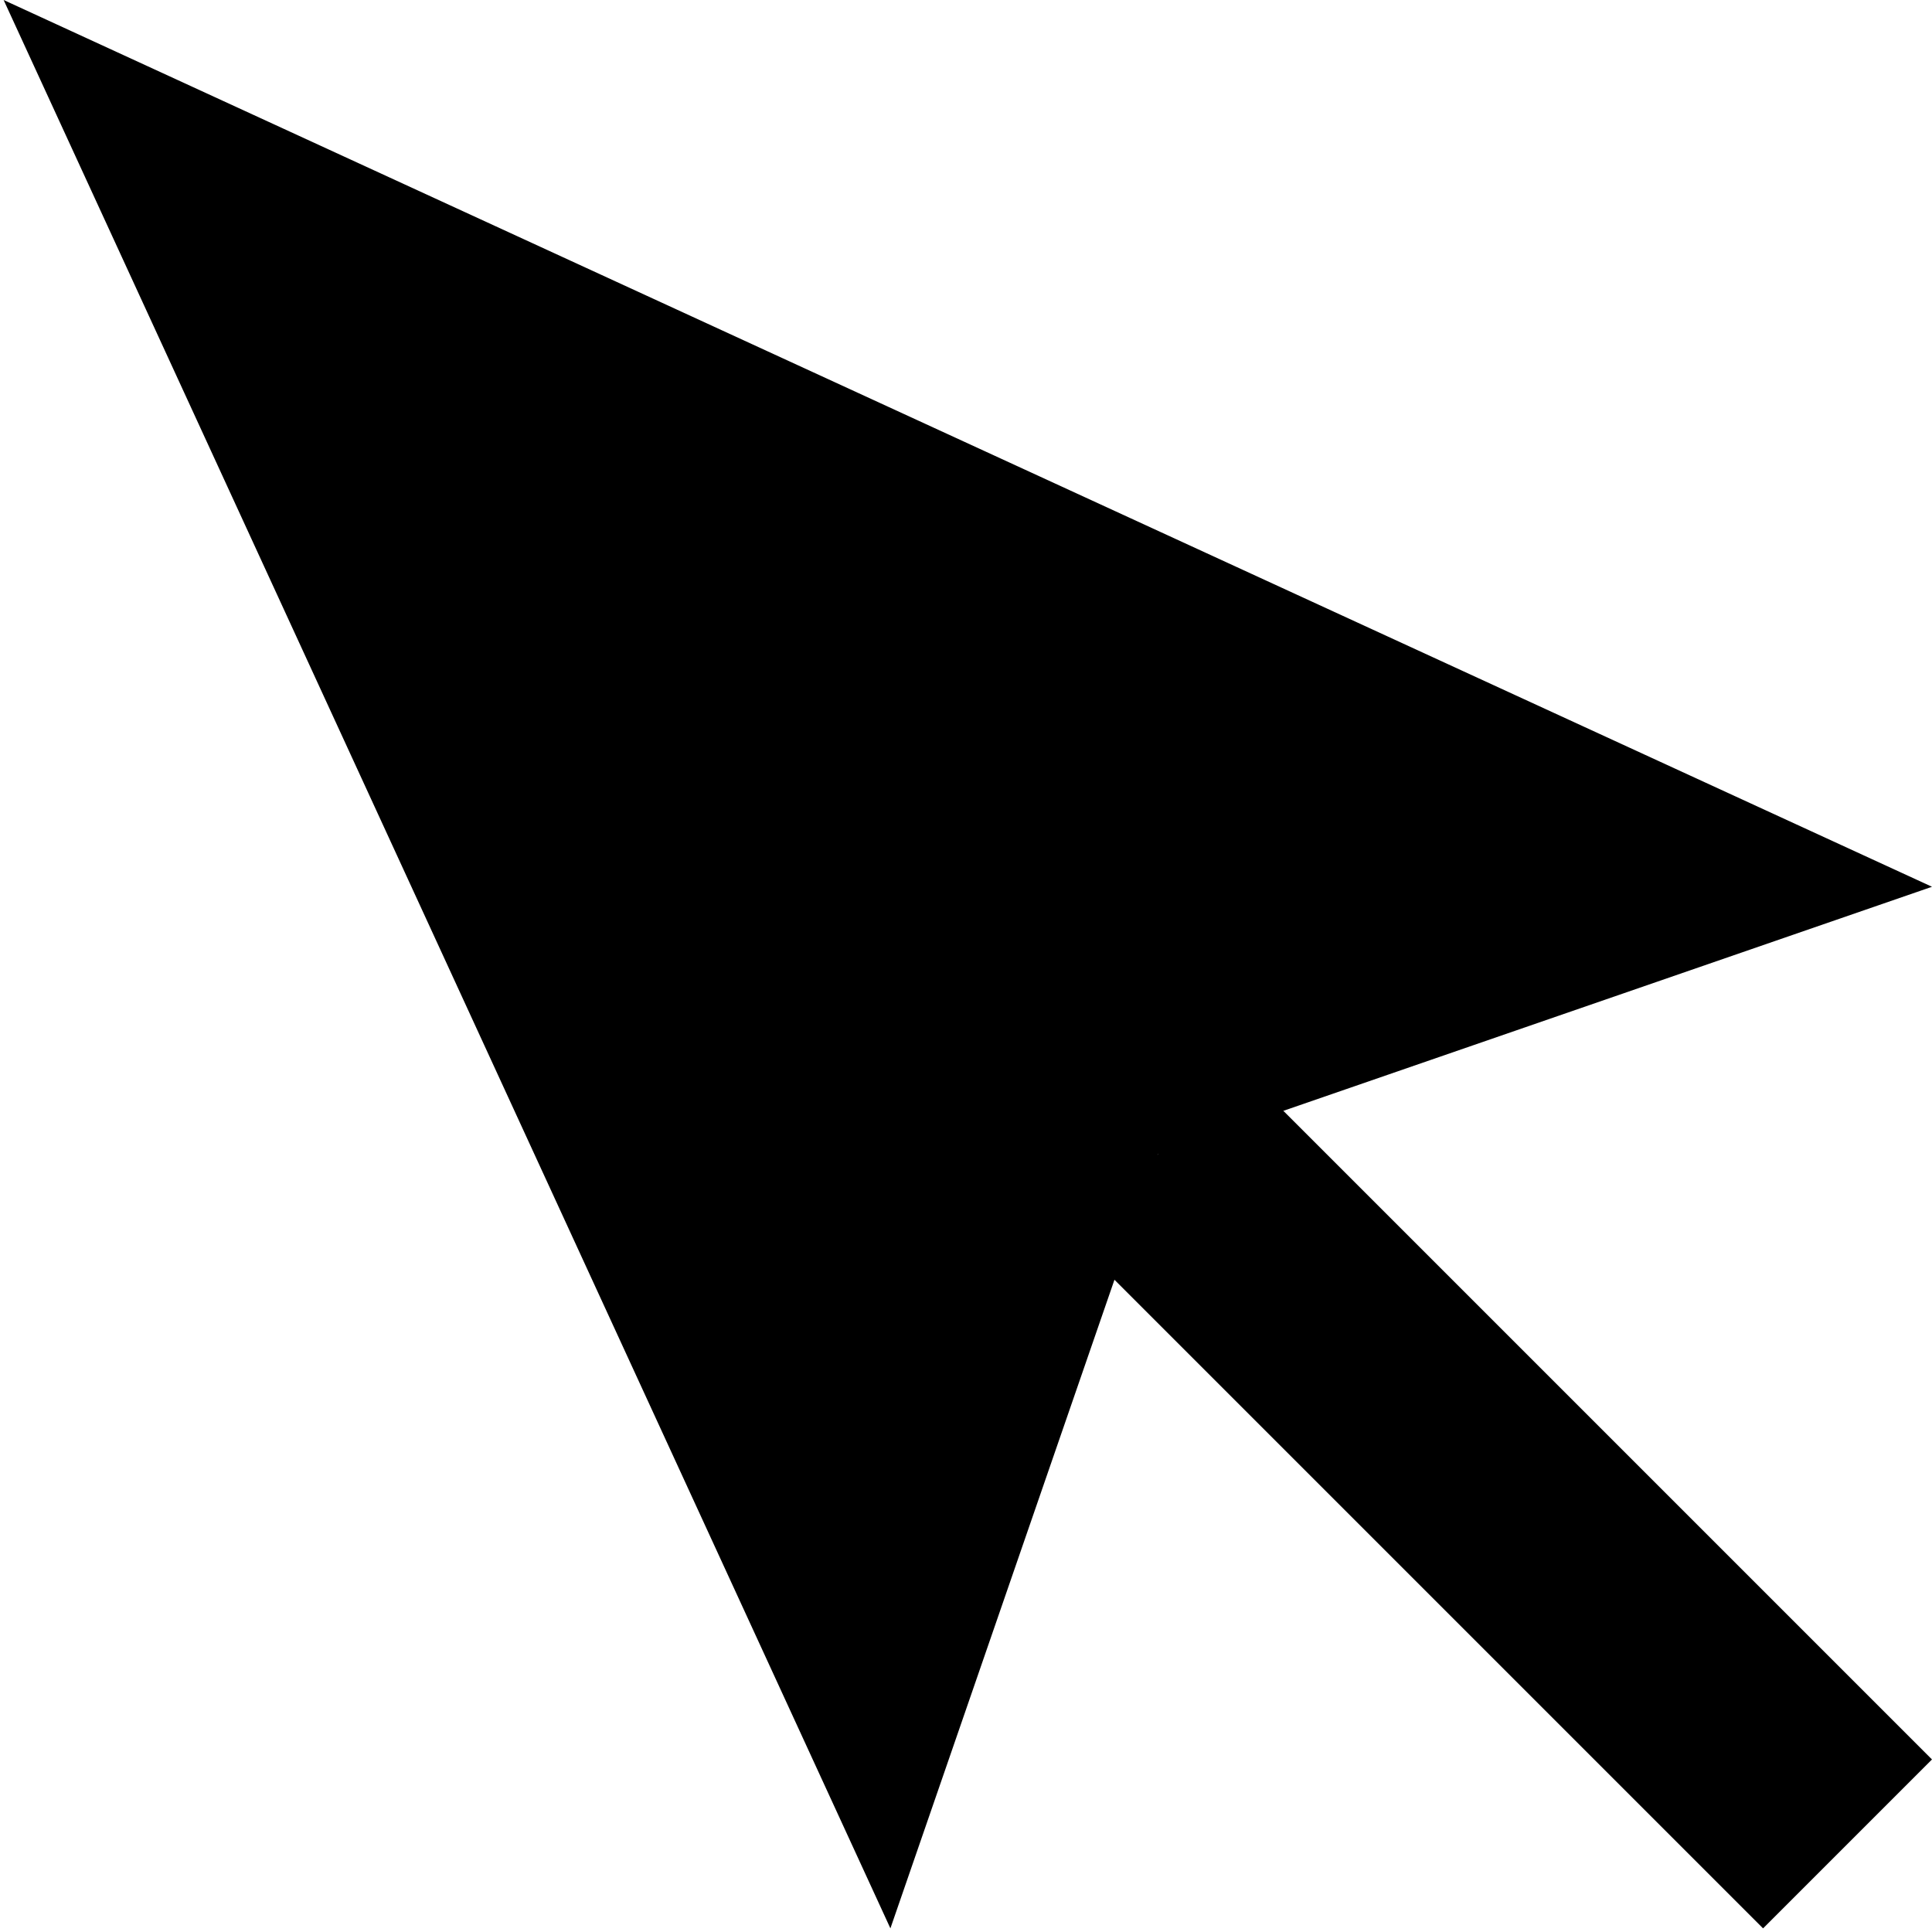
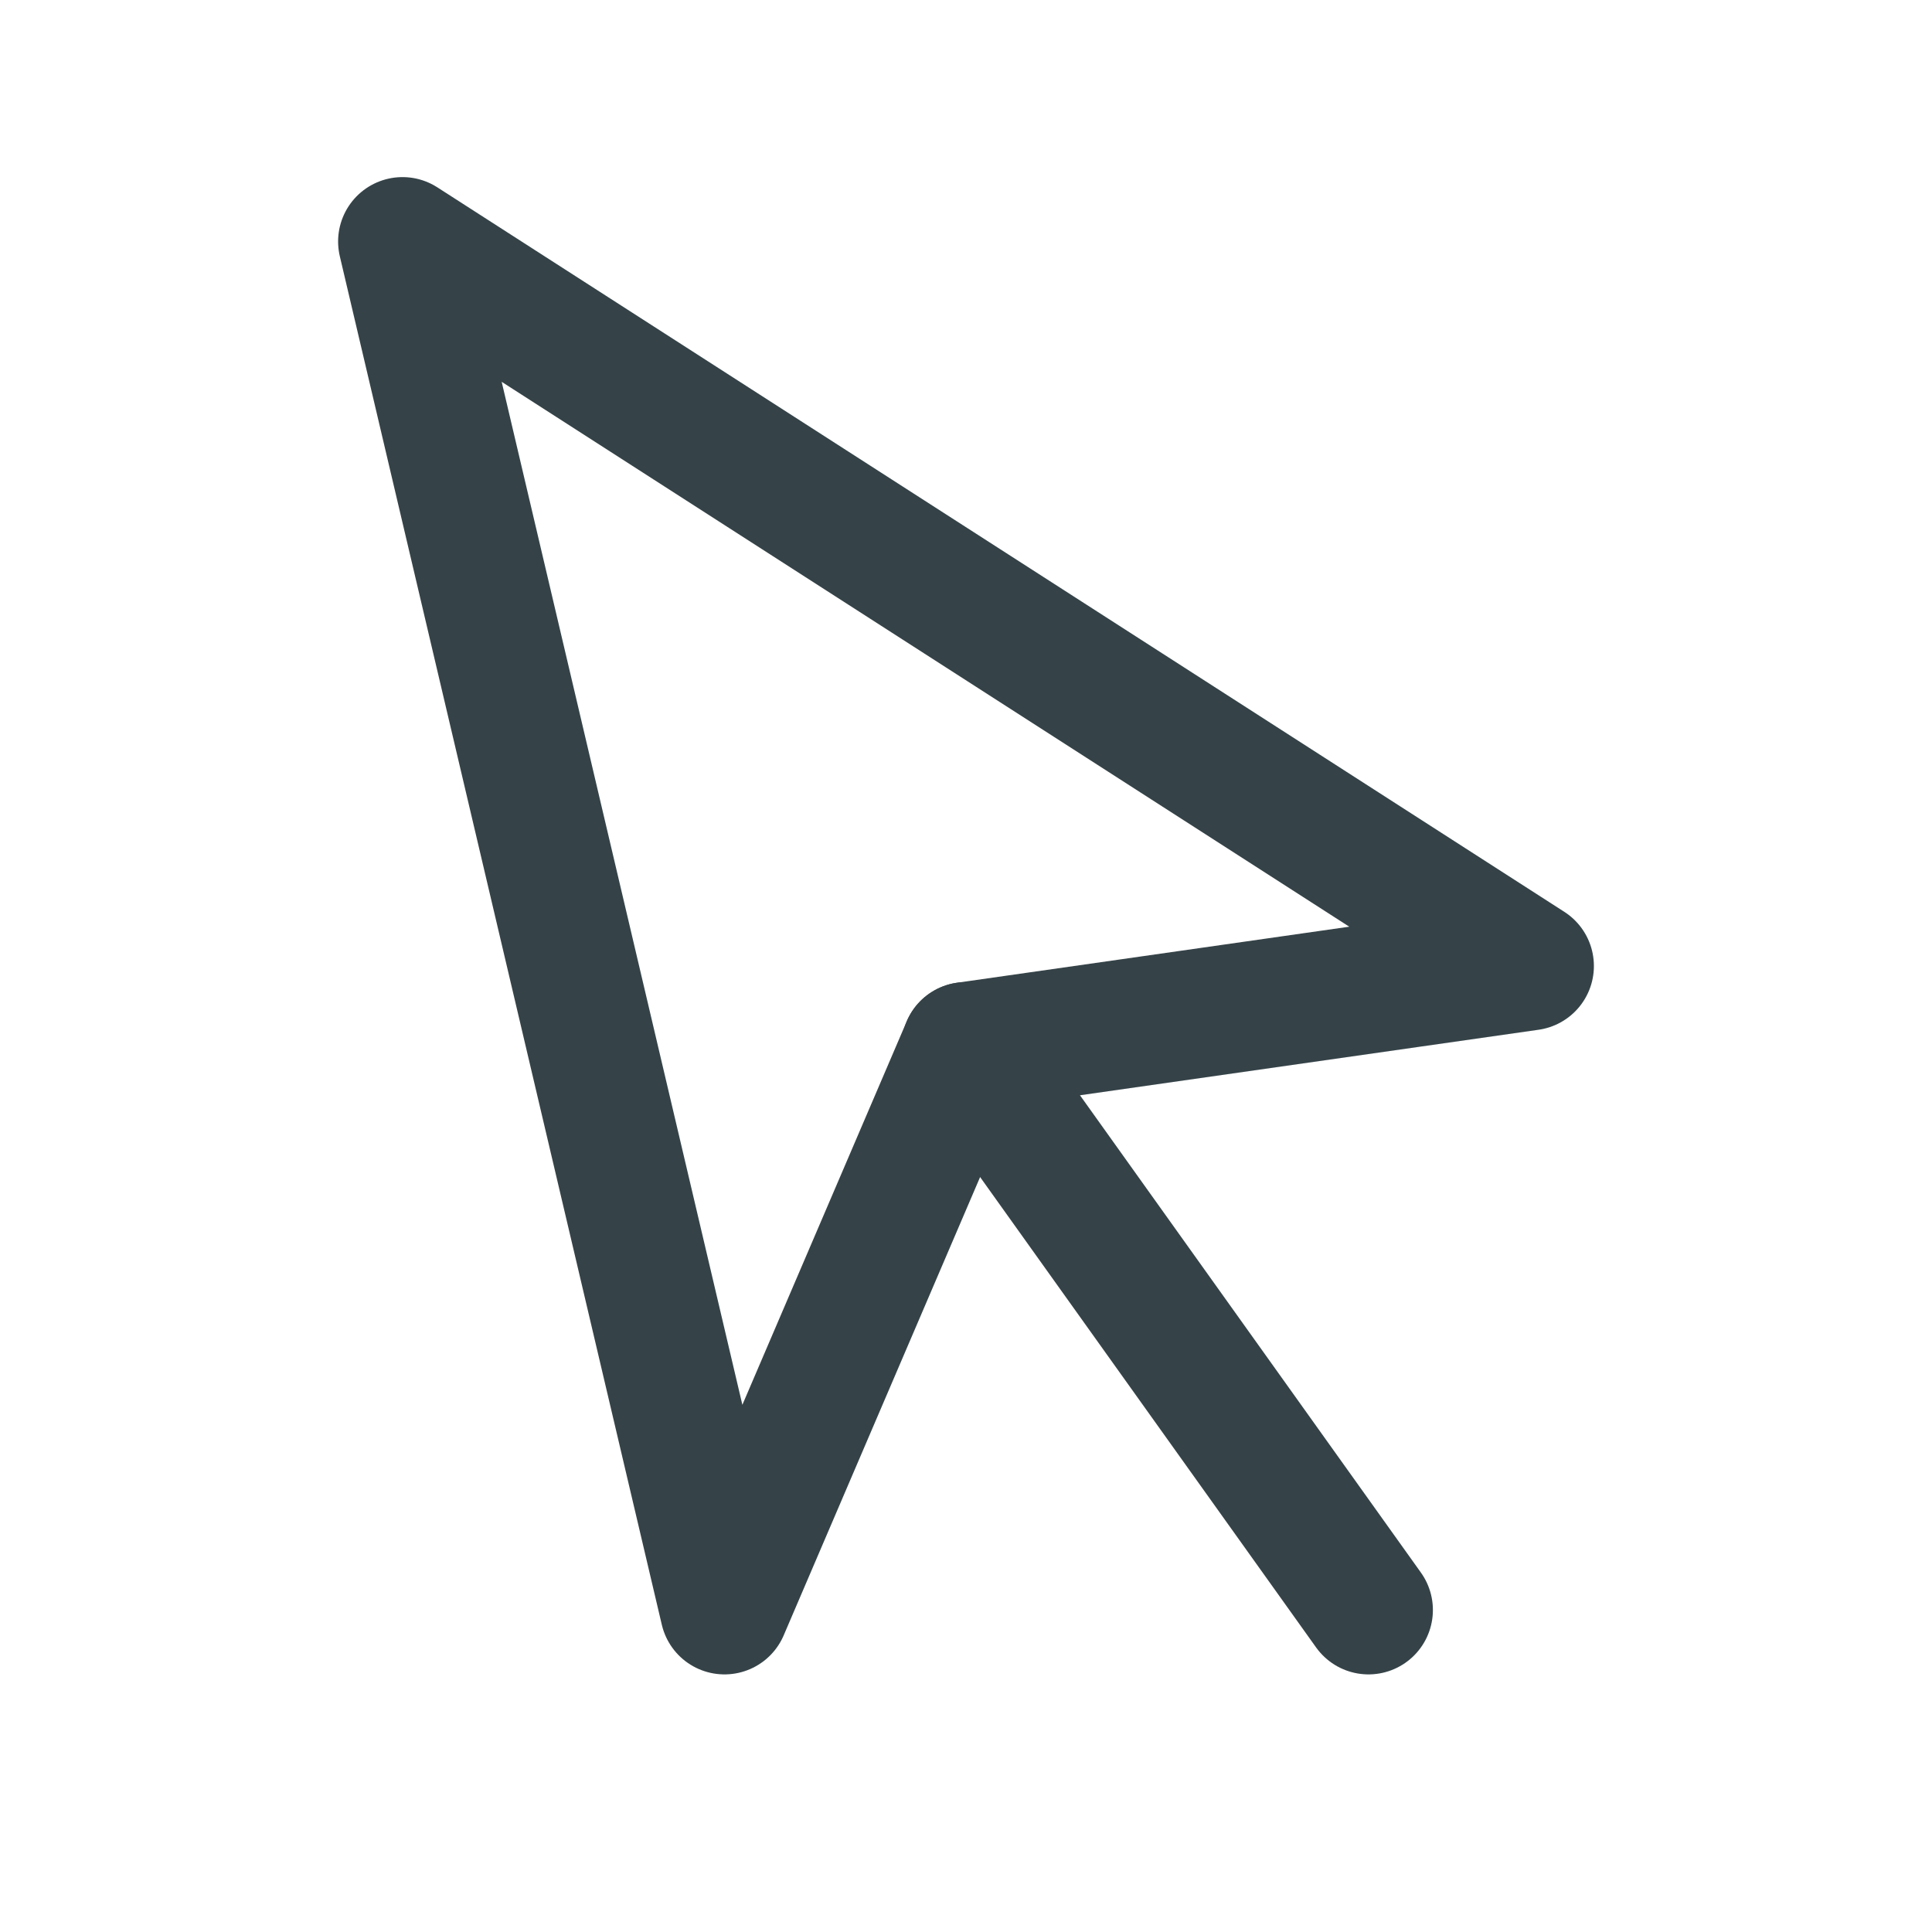
- <svg xmlns="http://www.w3.org/2000/svg" width="100%" height="100%" viewBox="0 0 100 100" version="1.1" xml:space="preserve" style="fill-rule:evenodd;clip-rule:evenodd;stroke-linejoin:round;stroke-miterlimit:2;">
-   <g transform="matrix(-1,0,0,1,100.188,0)">
-     <g transform="matrix(1.45711,1.45711,-1.42796,1.42796,66.0203,-102.988)">
-       <rect x="44" y="66" width="6" height="25" />
-     </g>
-     <path d="M0.188,45.899L100,-0L54.101,99.812L0.188,45.899L54.101,99.812L40.259,59.741L0.188,45.899Z" />
-   </g>
+ <svg xmlns="http://www.w3.org/2000/svg" viewBox="0 0 24 24" fill="none" stroke="#354348" stroke-width="1.6" stroke-linecap="round" stroke-linejoin="round">
+   <path d="m5 3 14 9-7 1-3 7Z" />
+   <path d="m12 13 5 7" />
</svg>
